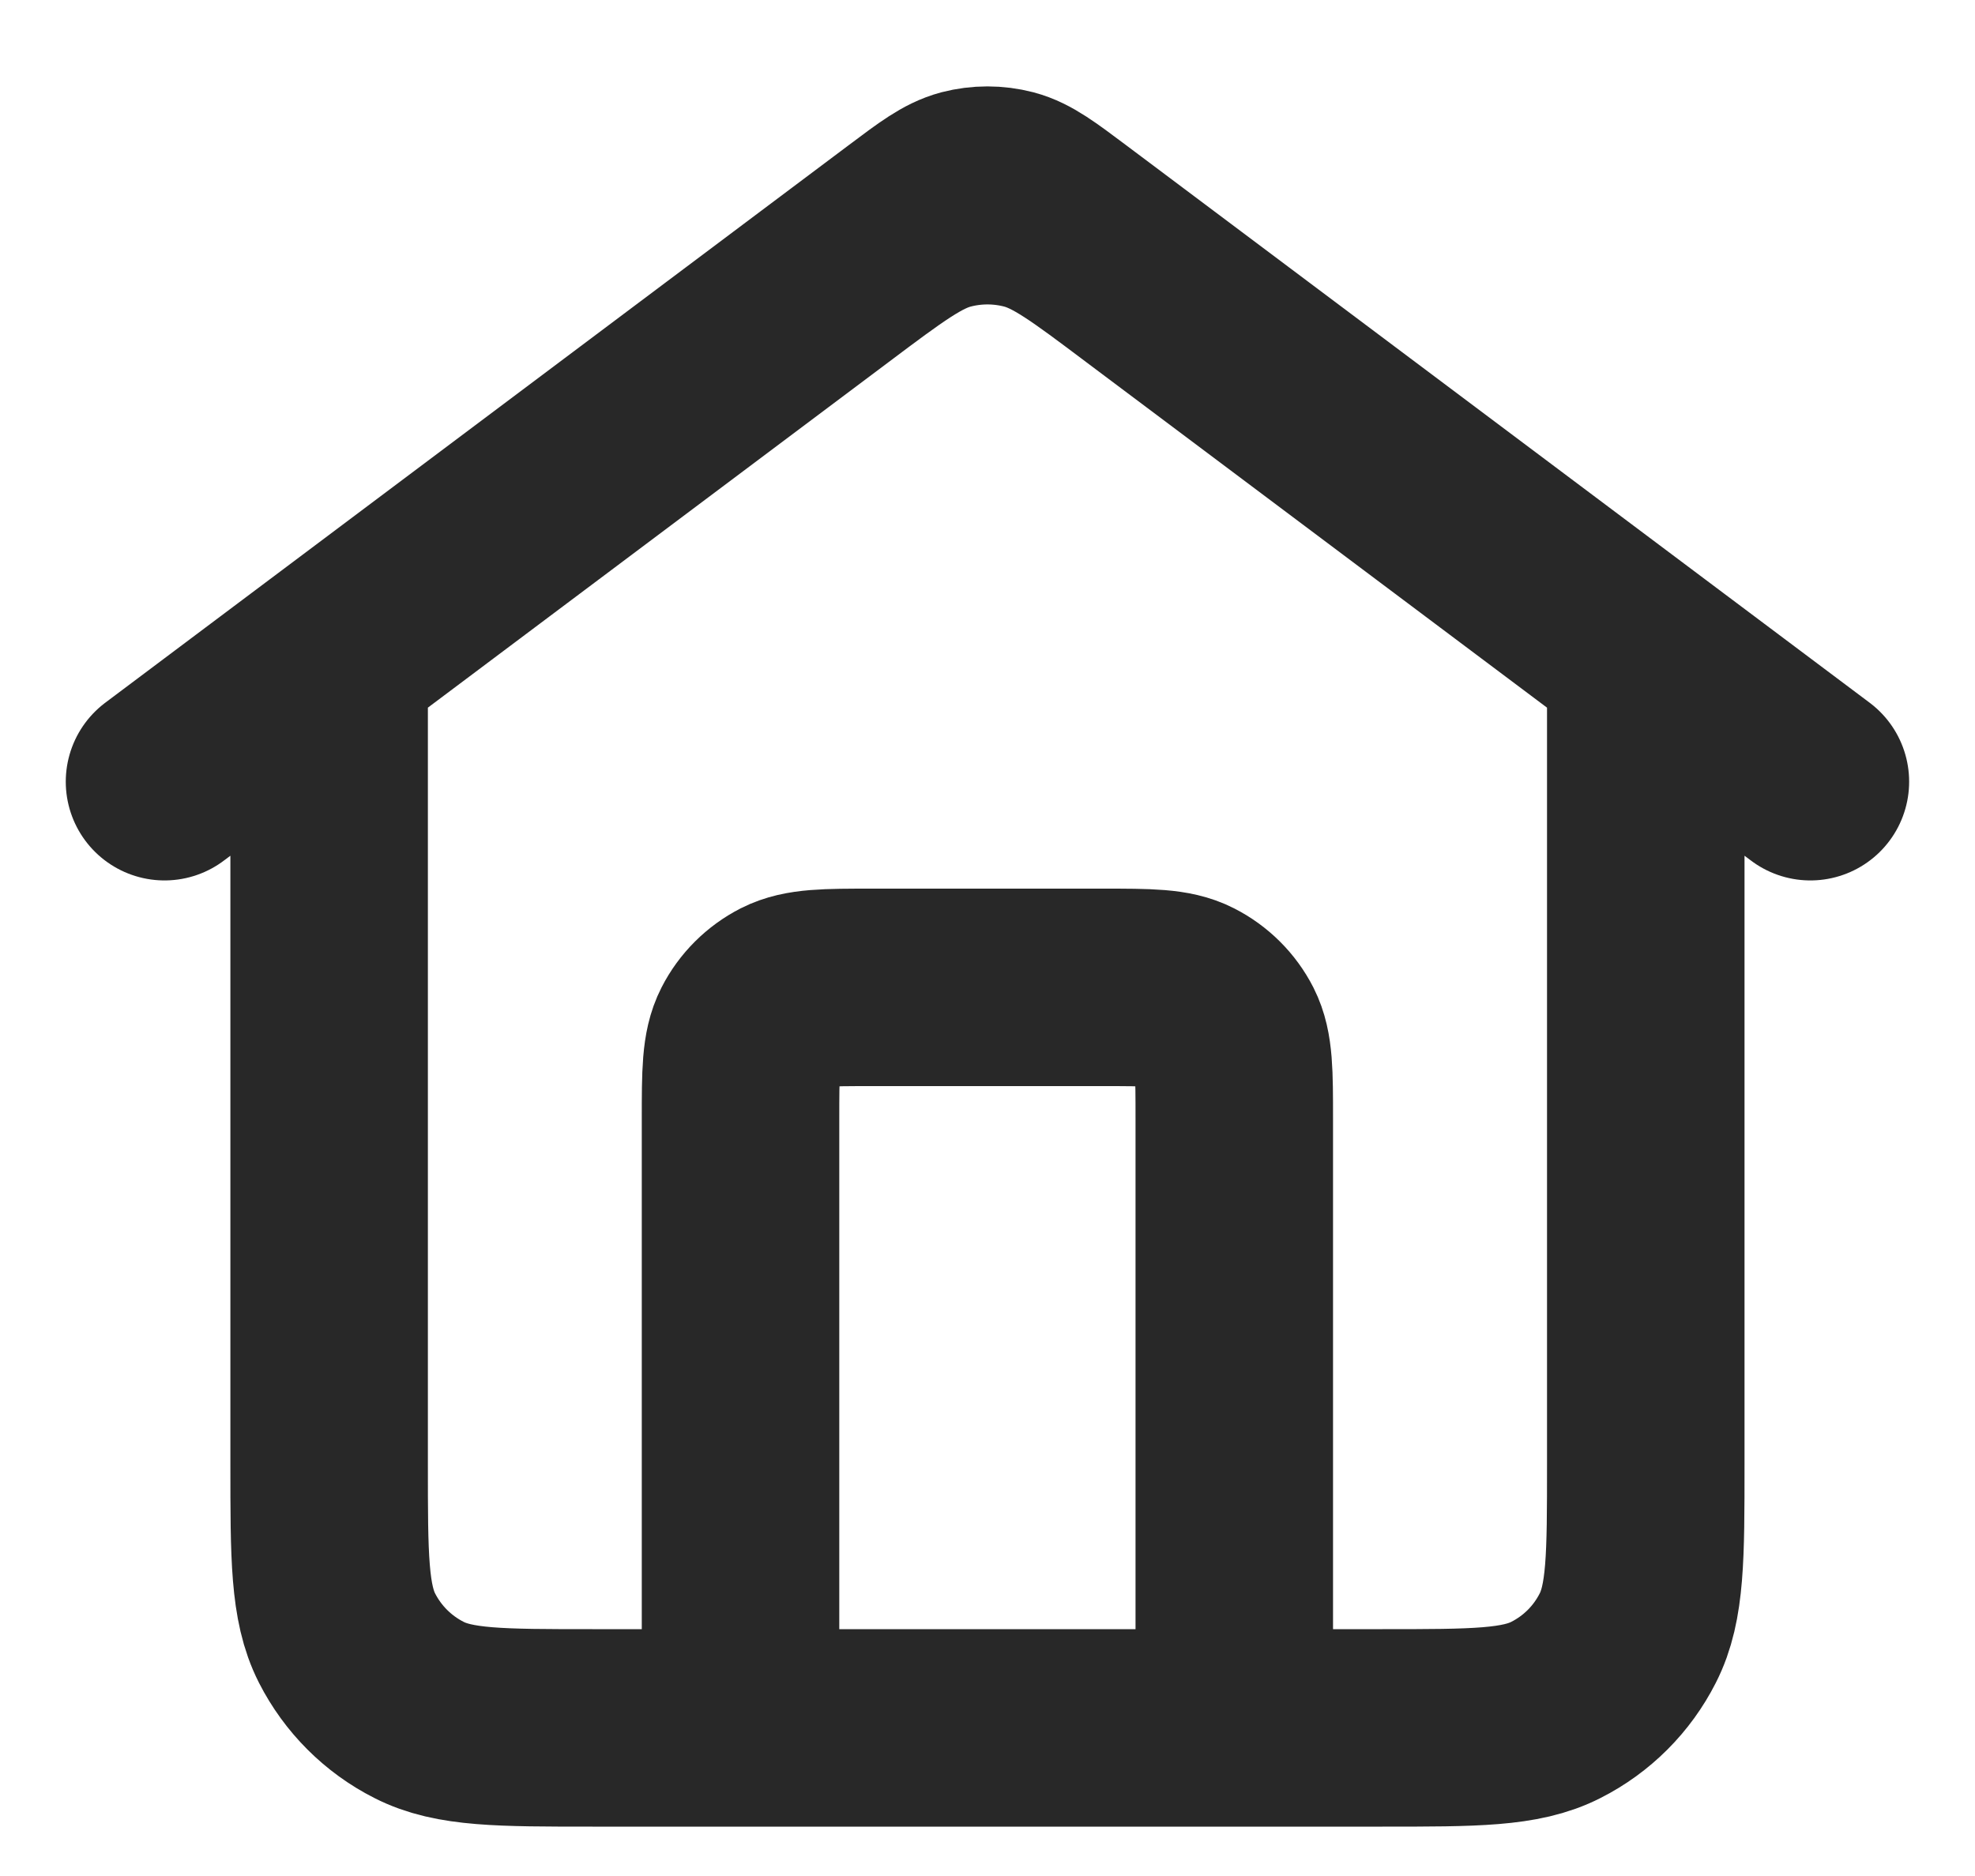
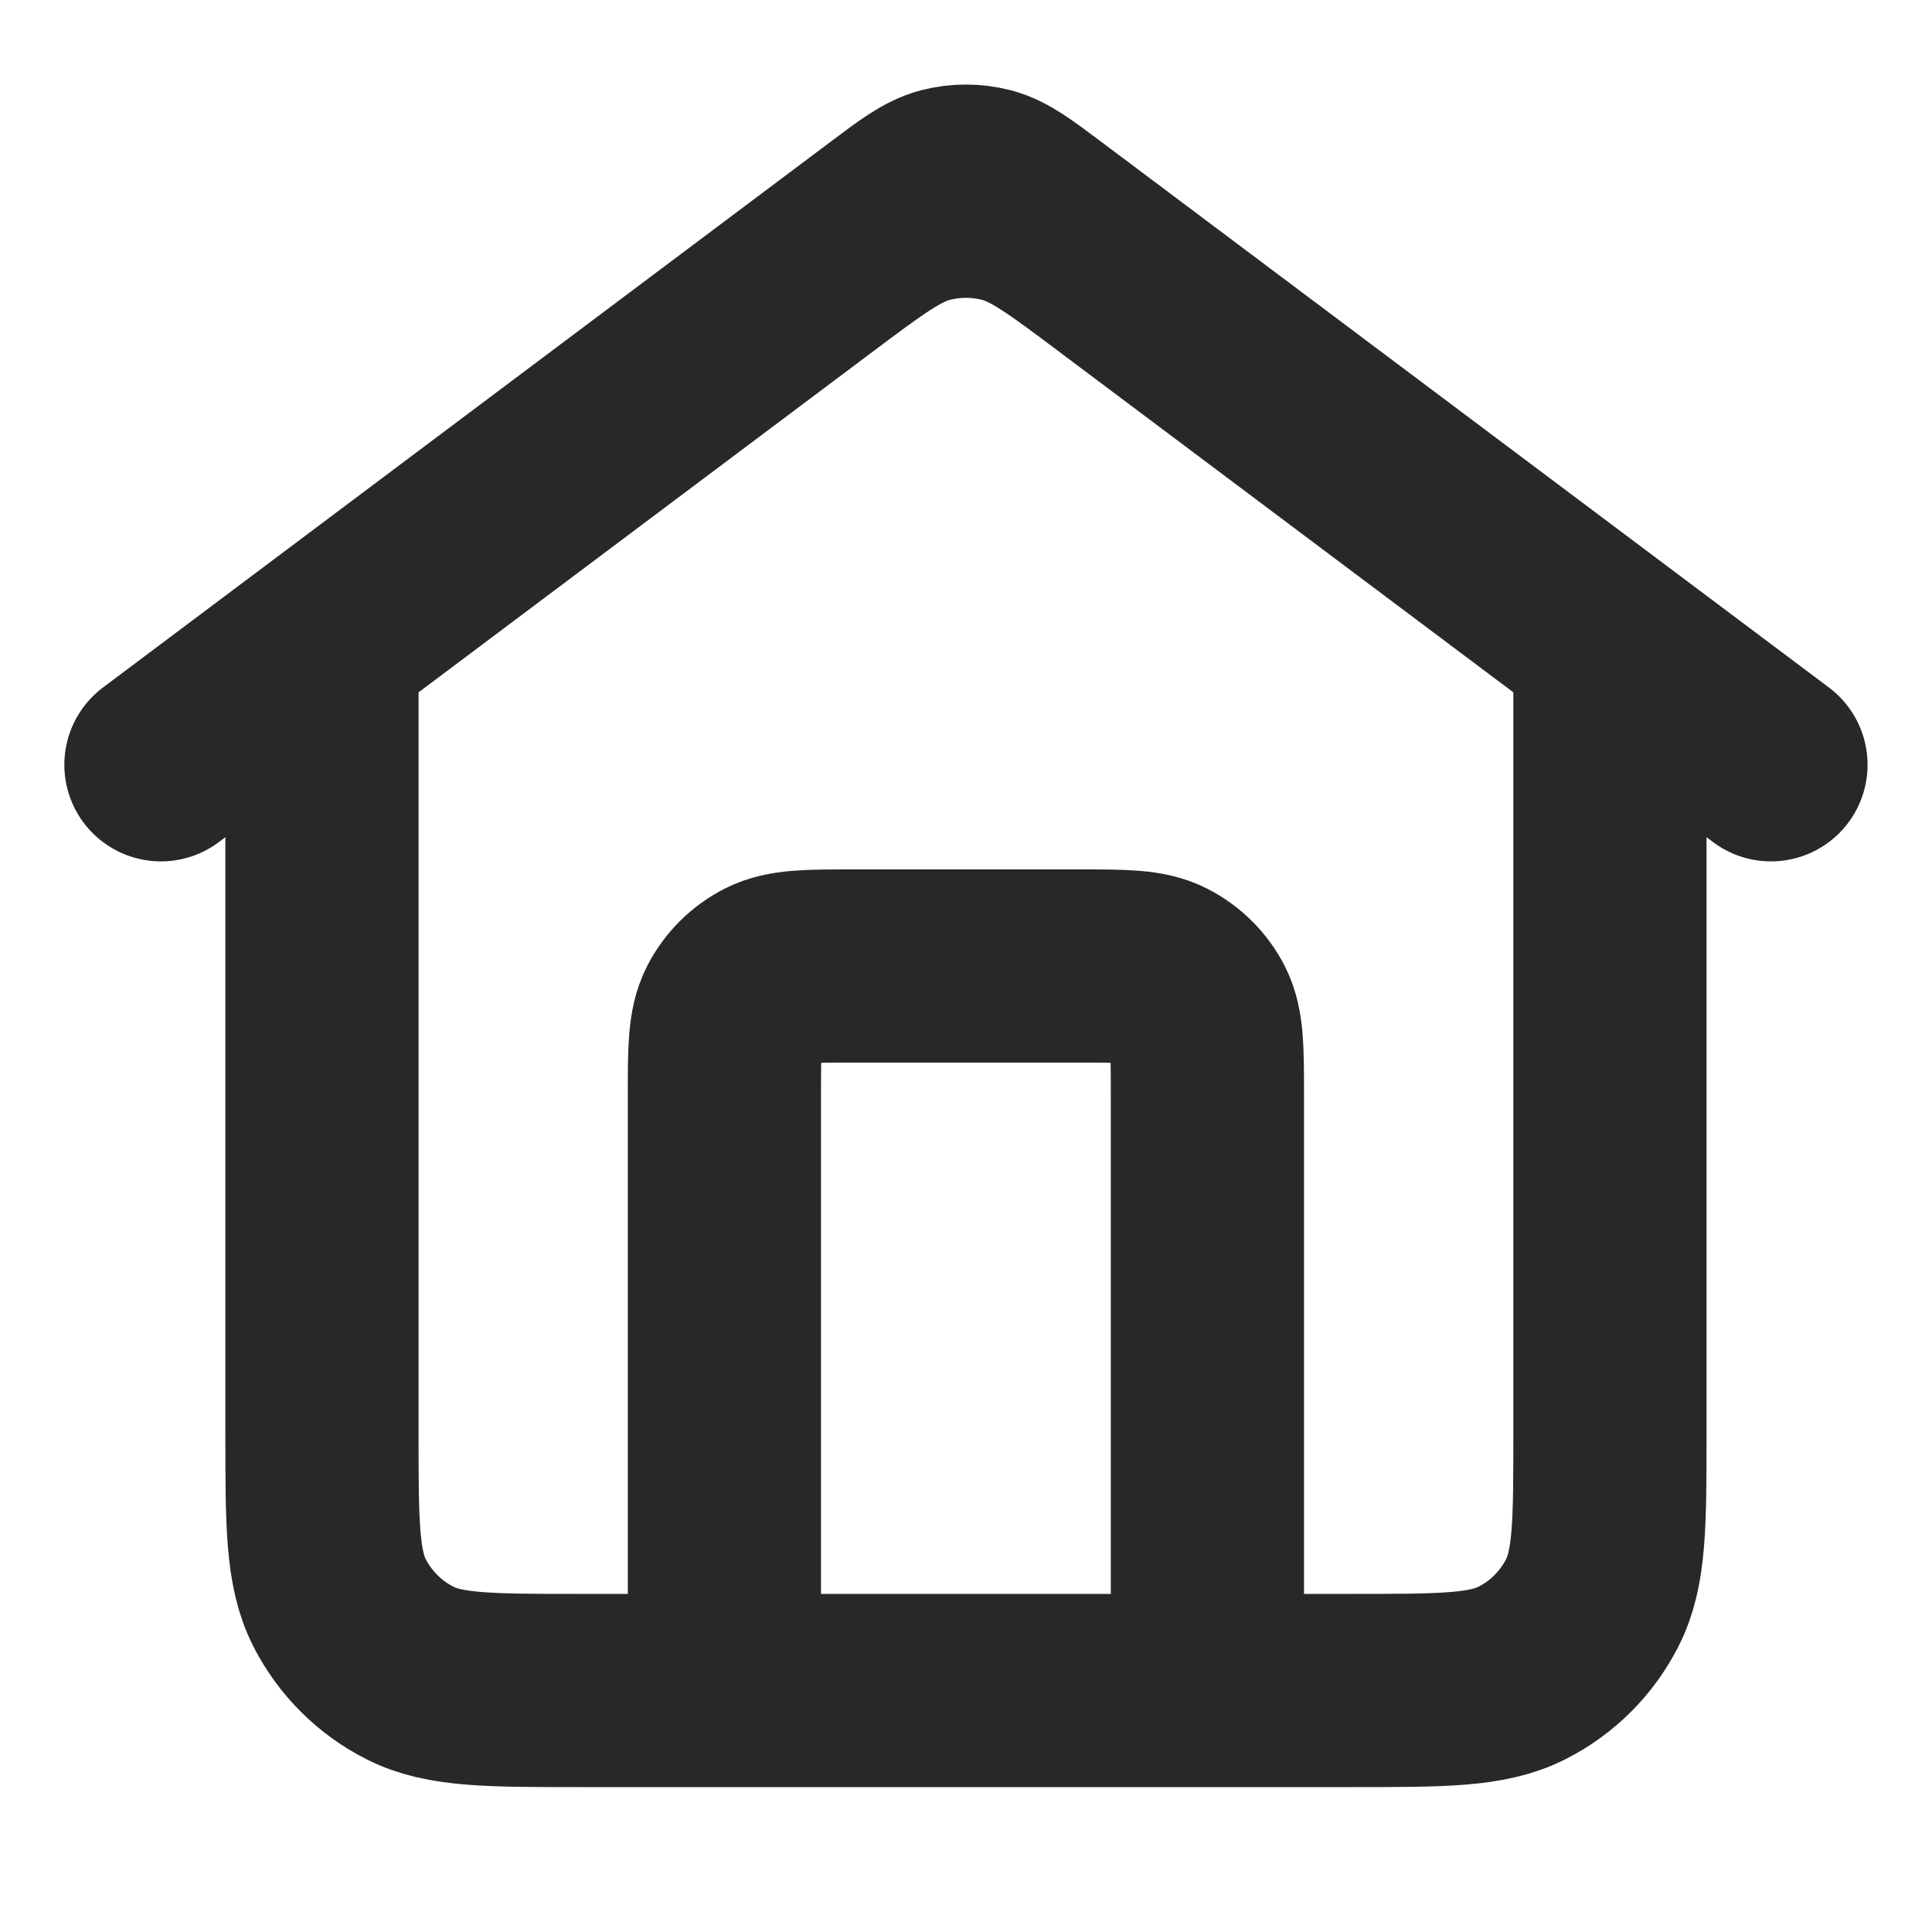
- <svg xmlns="http://www.w3.org/2000/svg" width="20" height="19" viewBox="0 0 20 19" fill="none">
+ <svg xmlns="http://www.w3.org/2000/svg" width="20" height="20" viewBox="0 0 20 20" fill="none">
  <path d="M7.499 17.5V11.333C7.499 10.867 7.499 10.633 7.59 10.455C7.67 10.298 7.798 10.171 7.954 10.091C8.133 10 8.366 10 8.833 10H11.166C11.633 10 11.866 10 12.044 10.091C12.201 10.171 12.329 10.298 12.409 10.455C12.499 10.633 12.499 10.867 12.499 11.333V17.5M1.666 7.917L9.199 2.267C9.486 2.051 9.63 1.944 9.787 1.902C9.926 1.866 10.072 1.866 10.211 1.902C10.369 1.944 10.512 2.052 10.799 2.267L18.333 7.917M3.333 6.667V14.833C3.333 15.767 3.333 16.233 3.514 16.59C3.674 16.904 3.929 17.159 4.243 17.318C4.599 17.5 5.066 17.5 5.999 17.5H13.999C14.933 17.5 15.399 17.5 15.756 17.318C16.07 17.159 16.325 16.904 16.484 16.59C16.666 16.233 16.666 15.767 16.666 14.833V6.667L11.599 2.867C11.026 2.436 10.739 2.221 10.424 2.138C10.146 2.065 9.853 2.065 9.575 2.138C9.26 2.221 8.973 2.436 8.399 2.867L3.333 6.667Z" stroke="#282828" stroke-width="2" stroke-linecap="round" stroke-linejoin="round" />
</svg>
